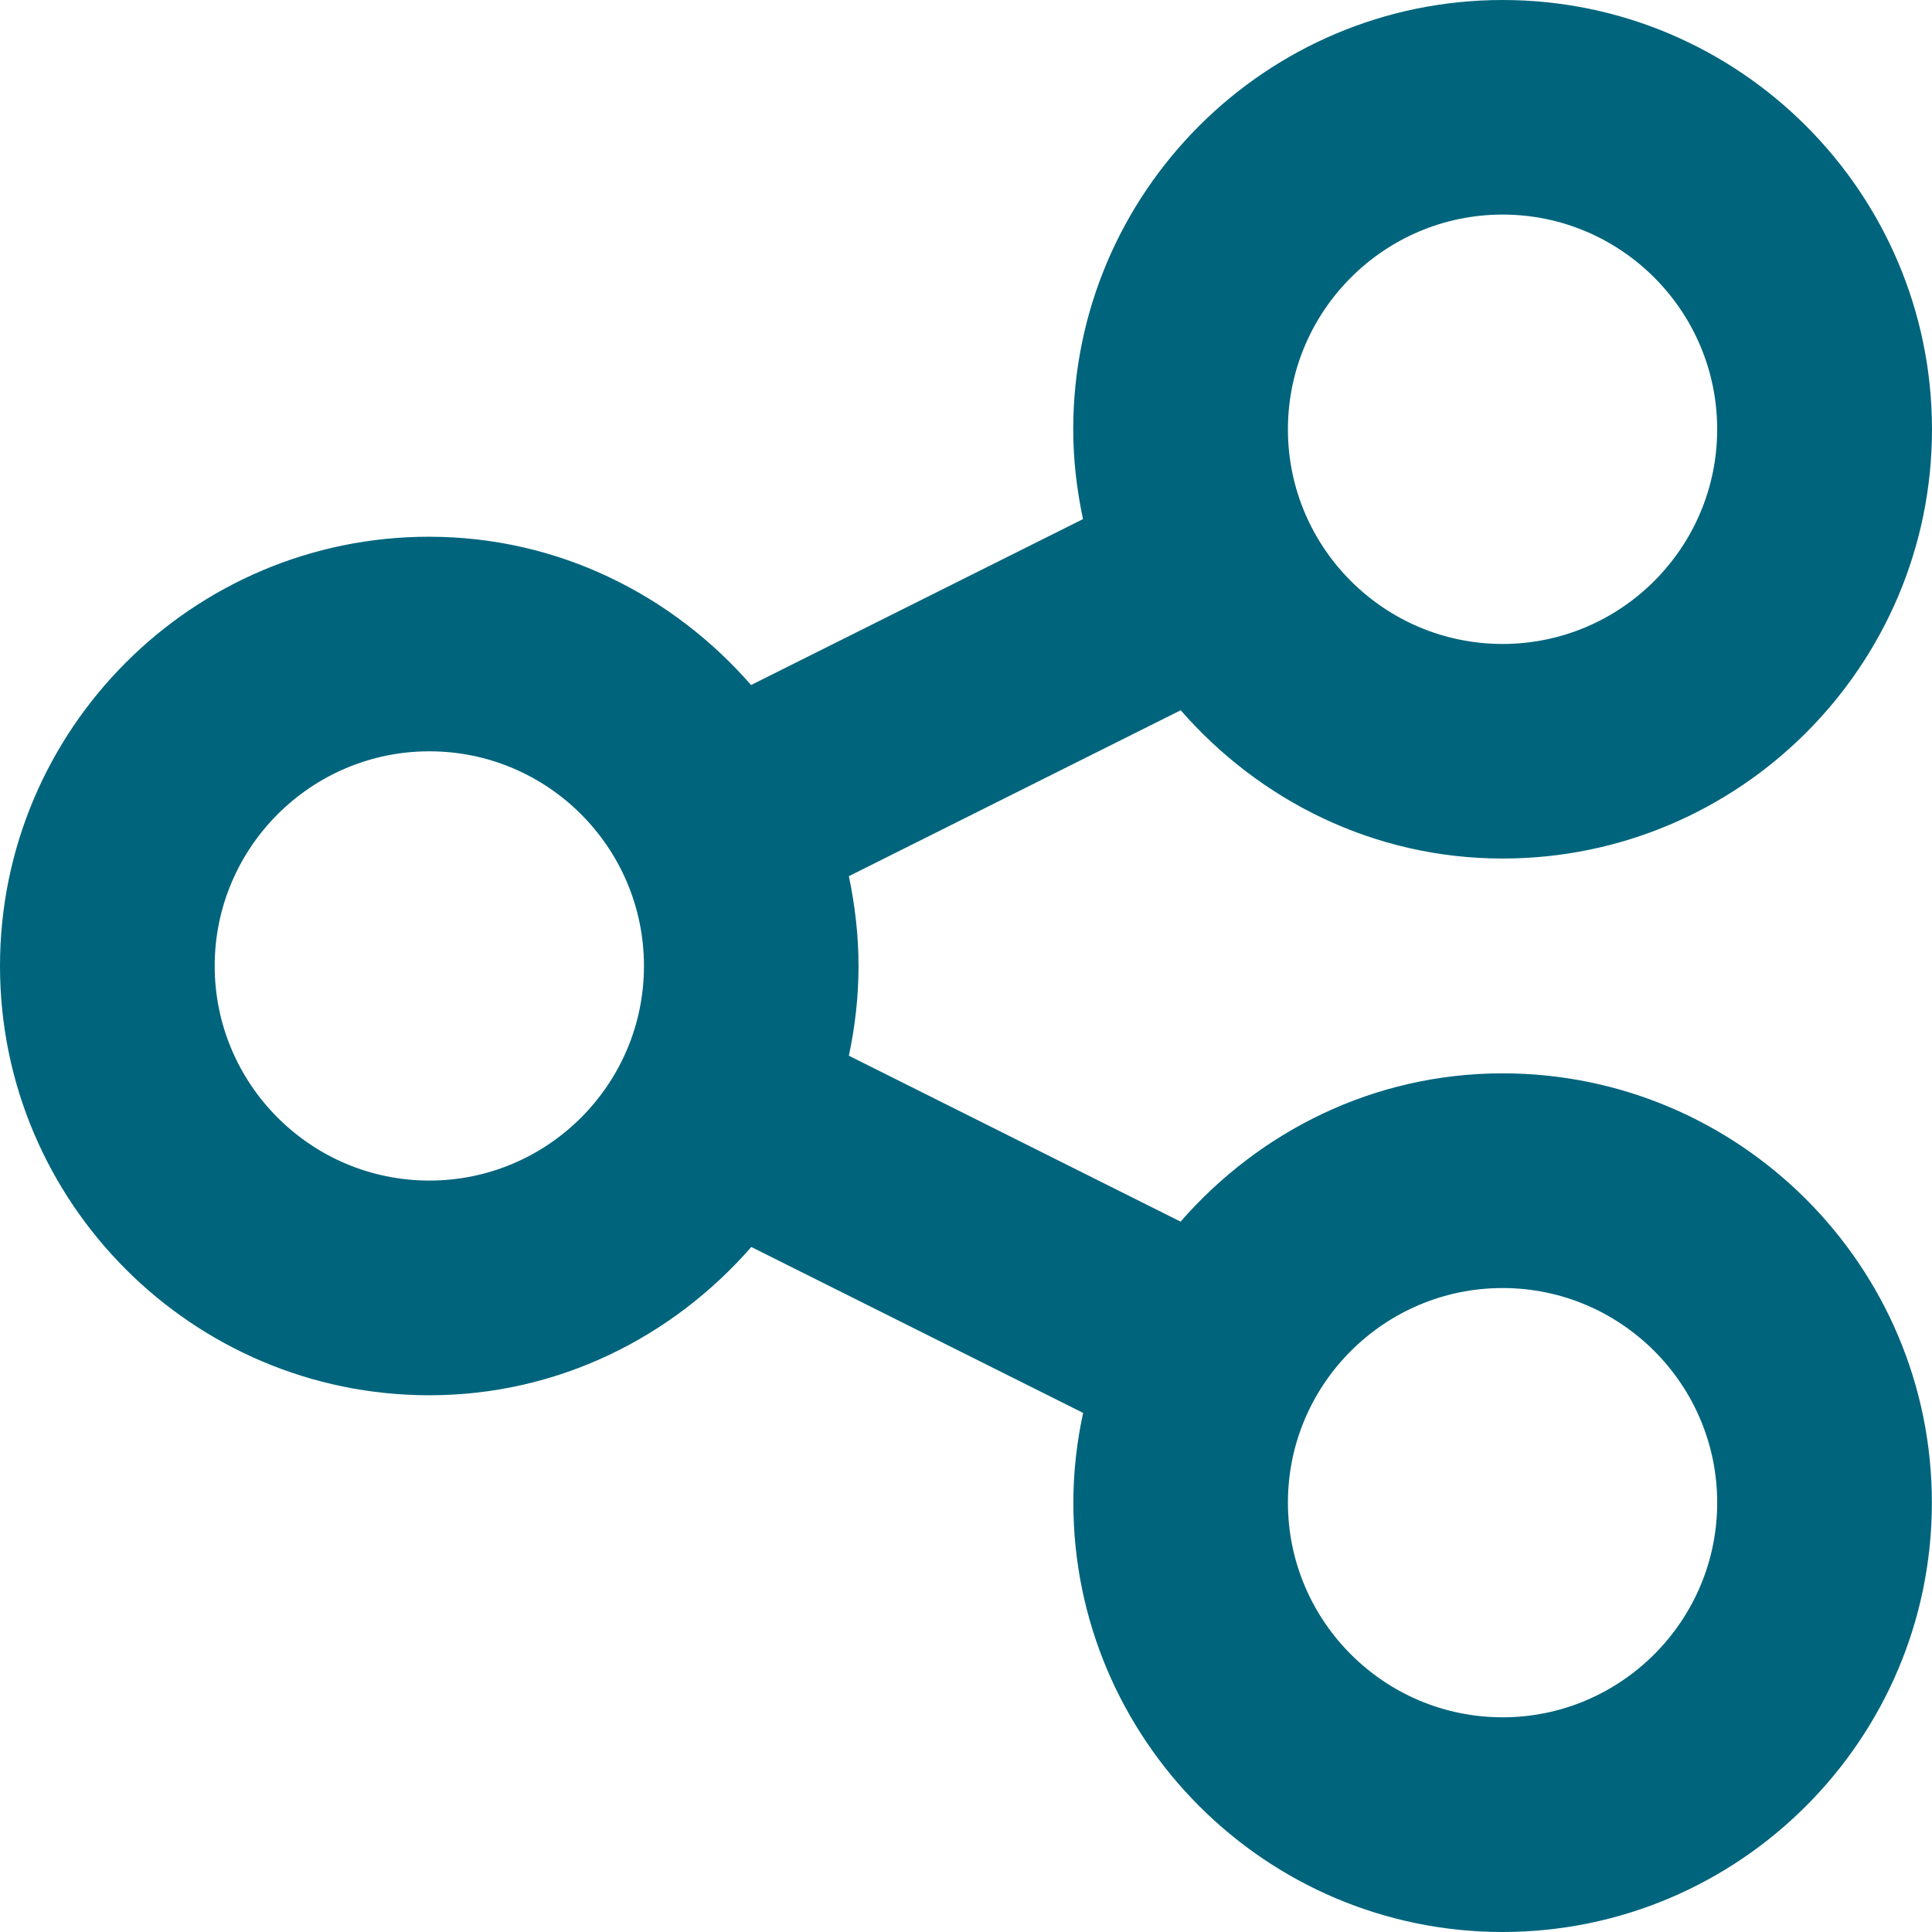
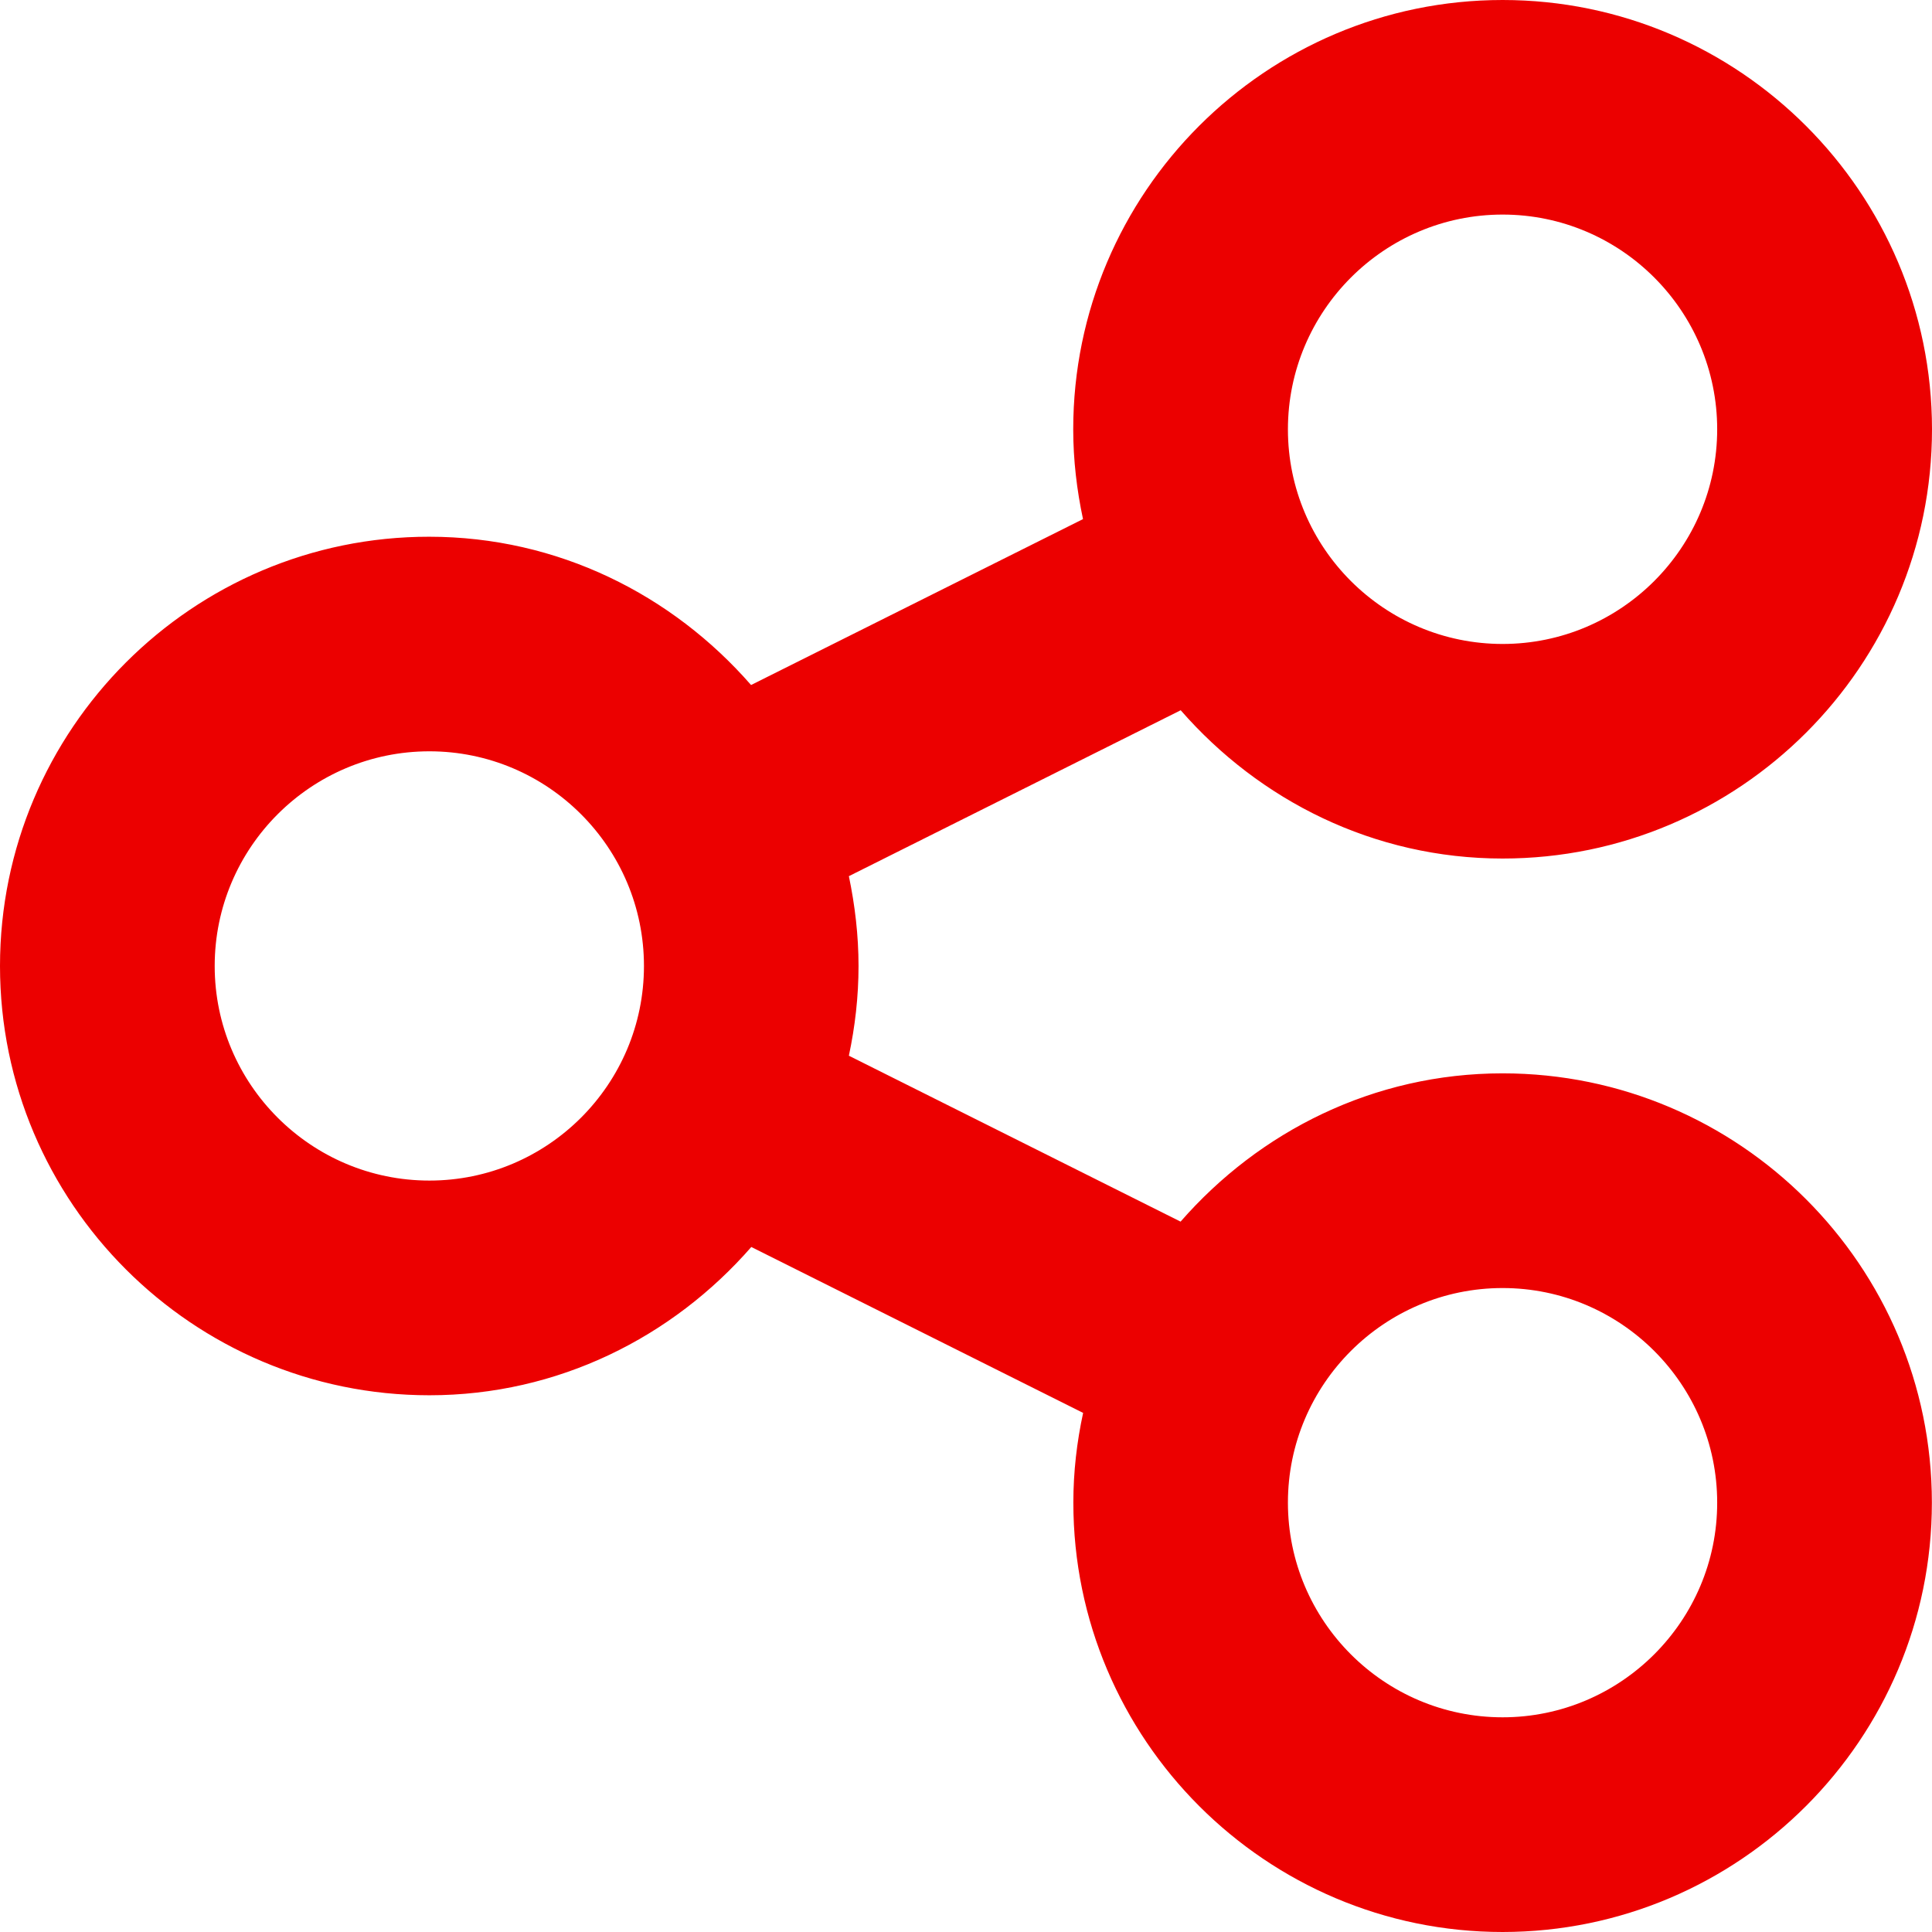
<svg xmlns="http://www.w3.org/2000/svg" width="16" height="16" viewBox="0 0 16 16" fill="none">
-   <path d="M12.444 8.889C11.376 8.889 10.429 9.37 9.777 10.117L7.03 8.743C7.081 8.503 7.11 8.255 7.11 8C7.11 7.745 7.08 7.496 7.03 7.256L9.778 5.882C10.43 6.629 11.377 7.11 12.444 7.11C14.405 7.11 16 5.516 16 3.555C15.999 1.595 14.404 0 12.444 0C10.483 0 8.888 1.595 8.888 3.556C8.888 3.811 8.918 4.059 8.969 4.299L6.22 5.673C5.568 4.926 4.621 4.445 3.554 4.445C1.595 4.444 0 6.039 0 8C0 9.96 1.595 11.555 3.556 11.555C4.622 11.555 5.57 11.074 6.222 10.327L8.97 11.701C8.918 11.941 8.889 12.189 8.889 12.444C8.889 14.405 10.484 16 12.444 16C14.405 15.999 15.999 14.404 15.999 12.444C15.999 10.483 14.404 8.889 12.444 8.889ZM12.444 1.777C13.424 1.777 14.221 2.575 14.221 3.555C14.221 4.536 13.423 5.333 12.444 5.333C11.464 5.333 10.666 4.536 10.666 3.556C10.666 2.575 11.464 1.777 12.444 1.777ZM3.556 9.777C2.575 9.777 1.778 8.979 1.778 8C1.778 7.019 2.576 6.222 3.556 6.222C4.536 6.222 5.333 7.019 5.333 8C5.333 8.98 4.536 9.777 3.556 9.777ZM12.444 14.222C11.463 14.222 10.666 13.424 10.666 12.444C10.666 11.464 11.464 10.667 12.444 10.667C13.423 10.667 14.221 11.464 14.221 12.444C14.222 13.423 13.423 14.222 12.444 14.222Z" fill="#00647D" />
+   <path d="M12.444 8.889C11.376 8.889 10.429 9.37 9.777 10.117L7.03 8.743C7.081 8.503 7.11 8.255 7.11 8C7.11 7.745 7.08 7.496 7.03 7.256L9.778 5.882C10.43 6.629 11.377 7.11 12.444 7.11C14.405 7.11 16 5.516 16 3.555C15.999 1.595 14.404 0 12.444 0C10.483 0 8.888 1.595 8.888 3.556C8.888 3.811 8.918 4.059 8.969 4.299L6.22 5.673C5.568 4.926 4.621 4.445 3.554 4.445C1.595 4.444 0 6.039 0 8C0 9.96 1.595 11.555 3.556 11.555C4.622 11.555 5.57 11.074 6.222 10.327L8.97 11.701C8.918 11.941 8.889 12.189 8.889 12.444C8.889 14.405 10.484 16 12.444 16C14.405 15.999 15.999 14.404 15.999 12.444C15.999 10.483 14.404 8.889 12.444 8.889ZM12.444 1.777C13.424 1.777 14.221 2.575 14.221 3.555C14.221 4.536 13.423 5.333 12.444 5.333C11.464 5.333 10.666 4.536 10.666 3.556C10.666 2.575 11.464 1.777 12.444 1.777ZM3.556 9.777C2.575 9.777 1.778 8.979 1.778 8C1.778 7.019 2.576 6.222 3.556 6.222C4.536 6.222 5.333 7.019 5.333 8C5.333 8.98 4.536 9.777 3.556 9.777ZM12.444 14.222C11.463 14.222 10.666 13.424 10.666 12.444C10.666 11.464 11.464 10.667 12.444 10.667C13.423 10.667 14.221 11.464 14.221 12.444C14.222 13.423 13.423 14.222 12.444 14.222Z" fill="#EC0000" />
</svg>
